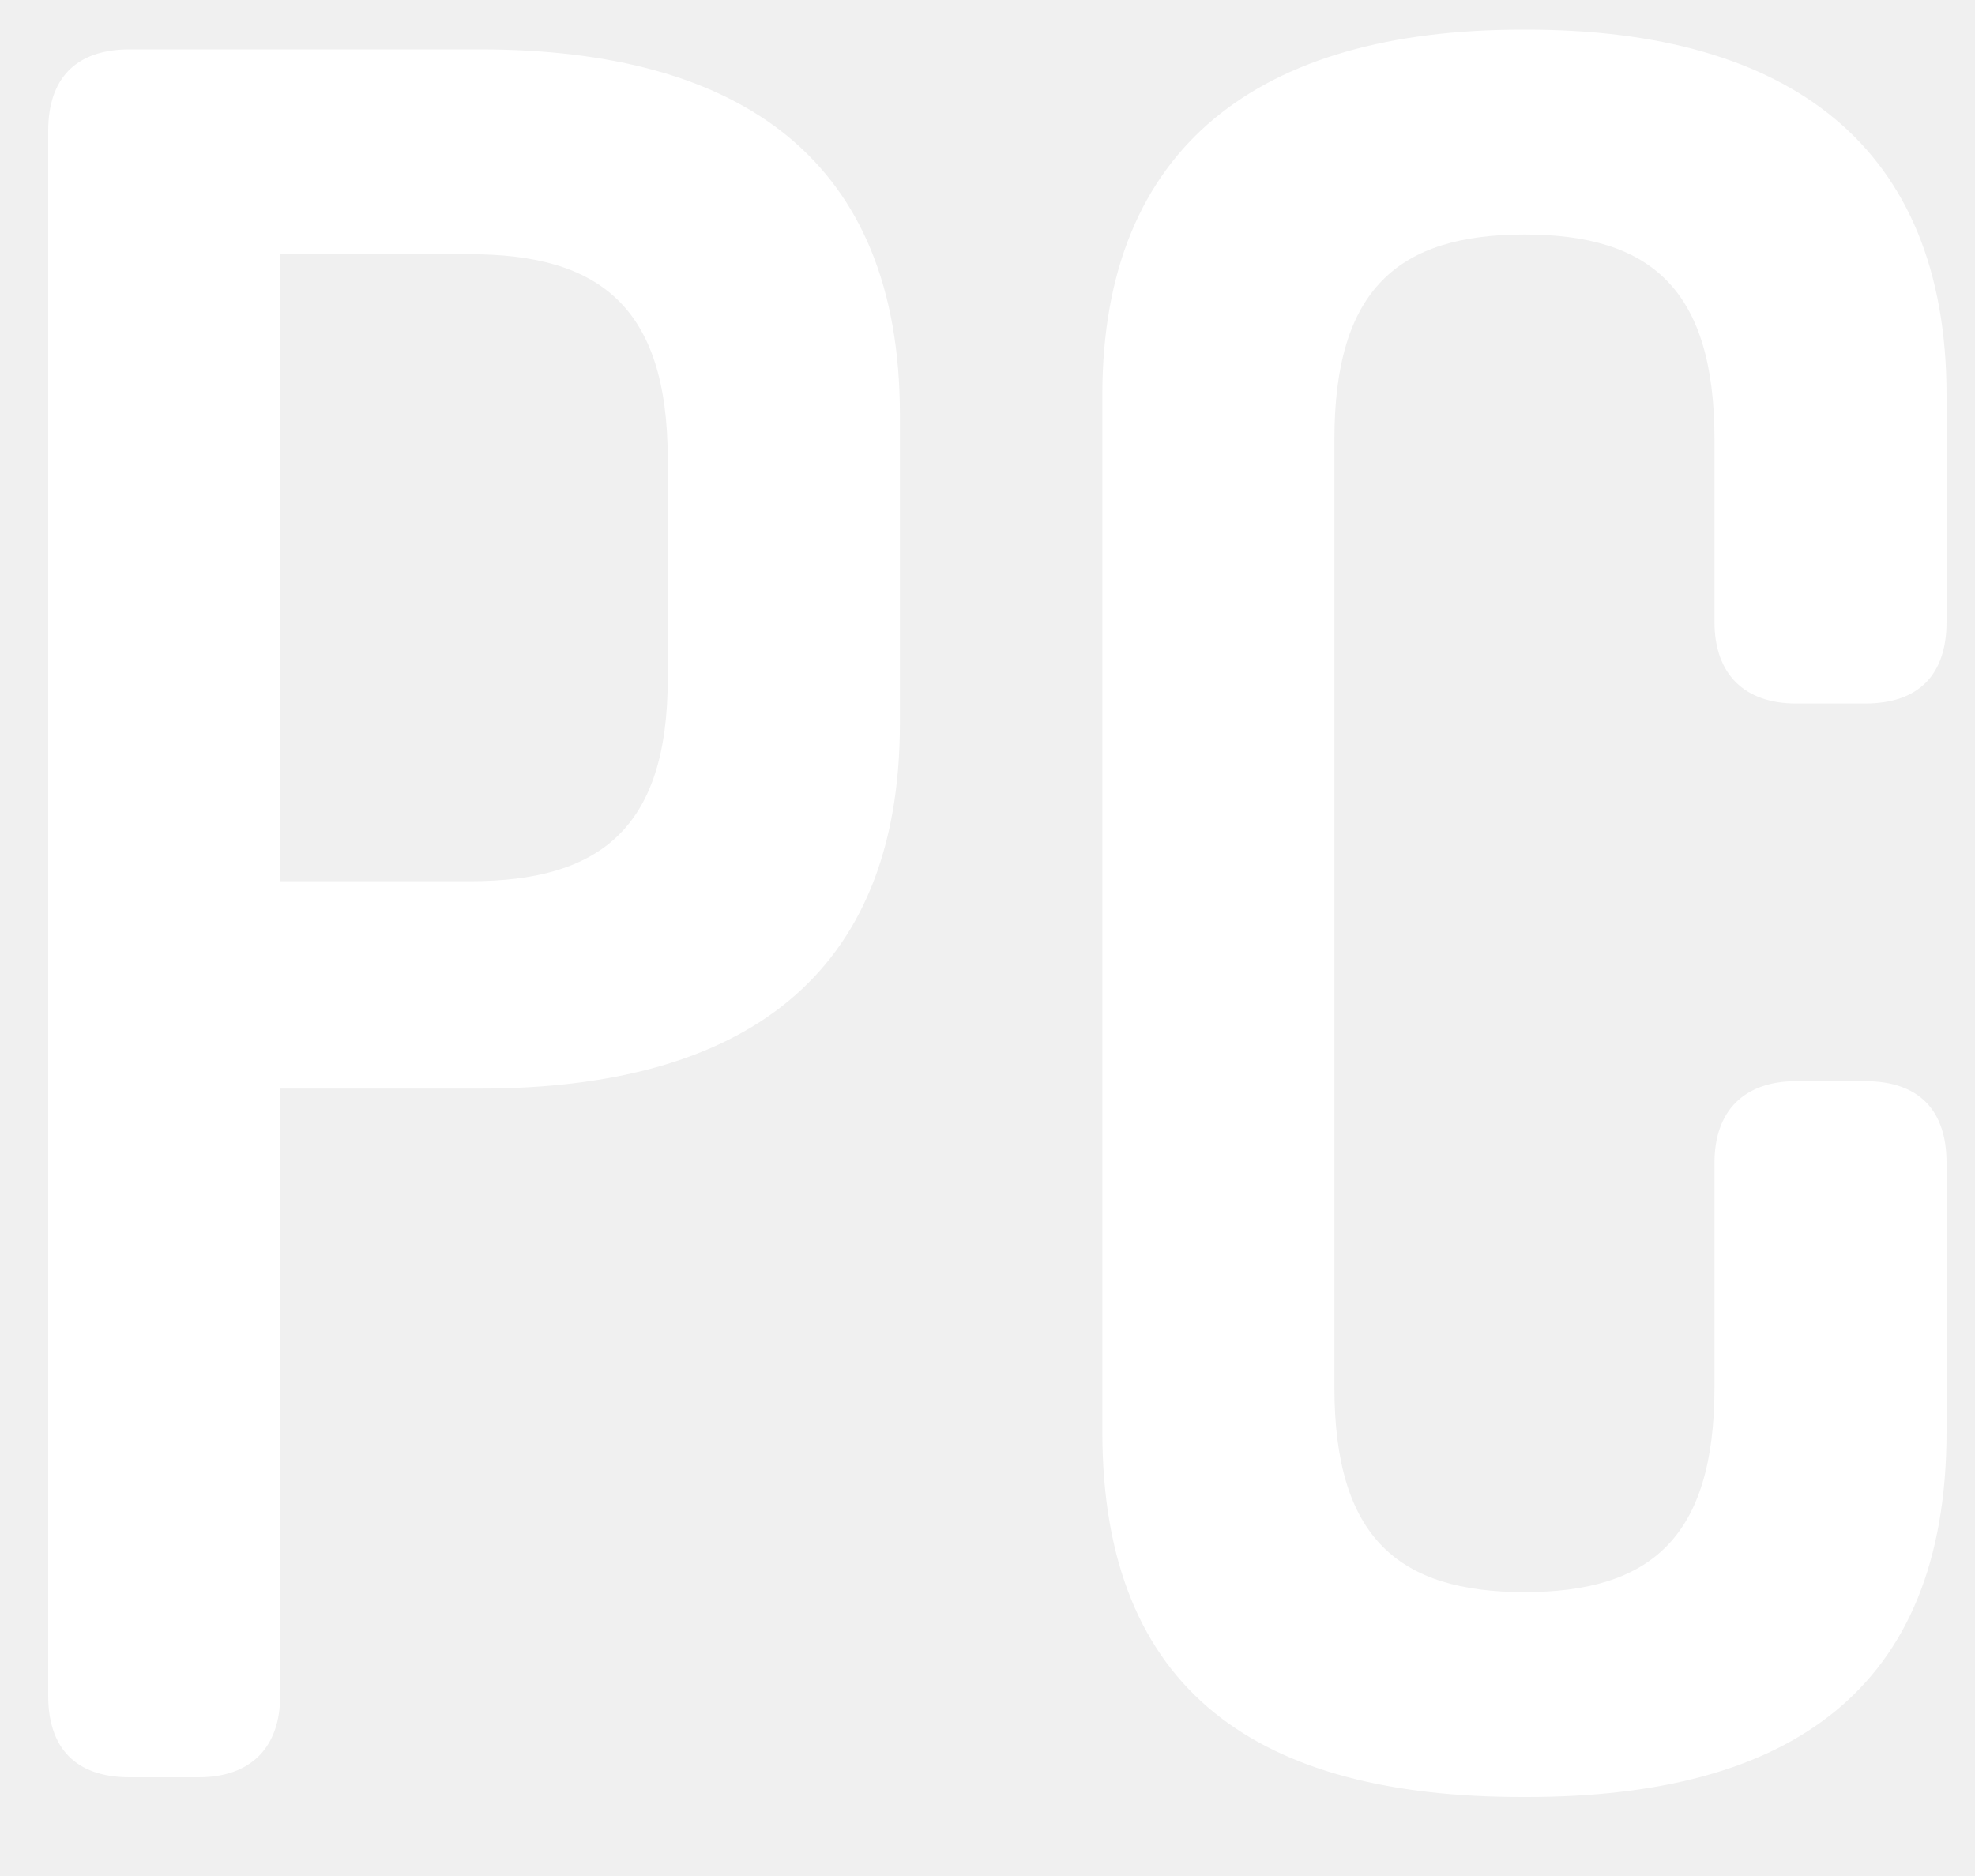
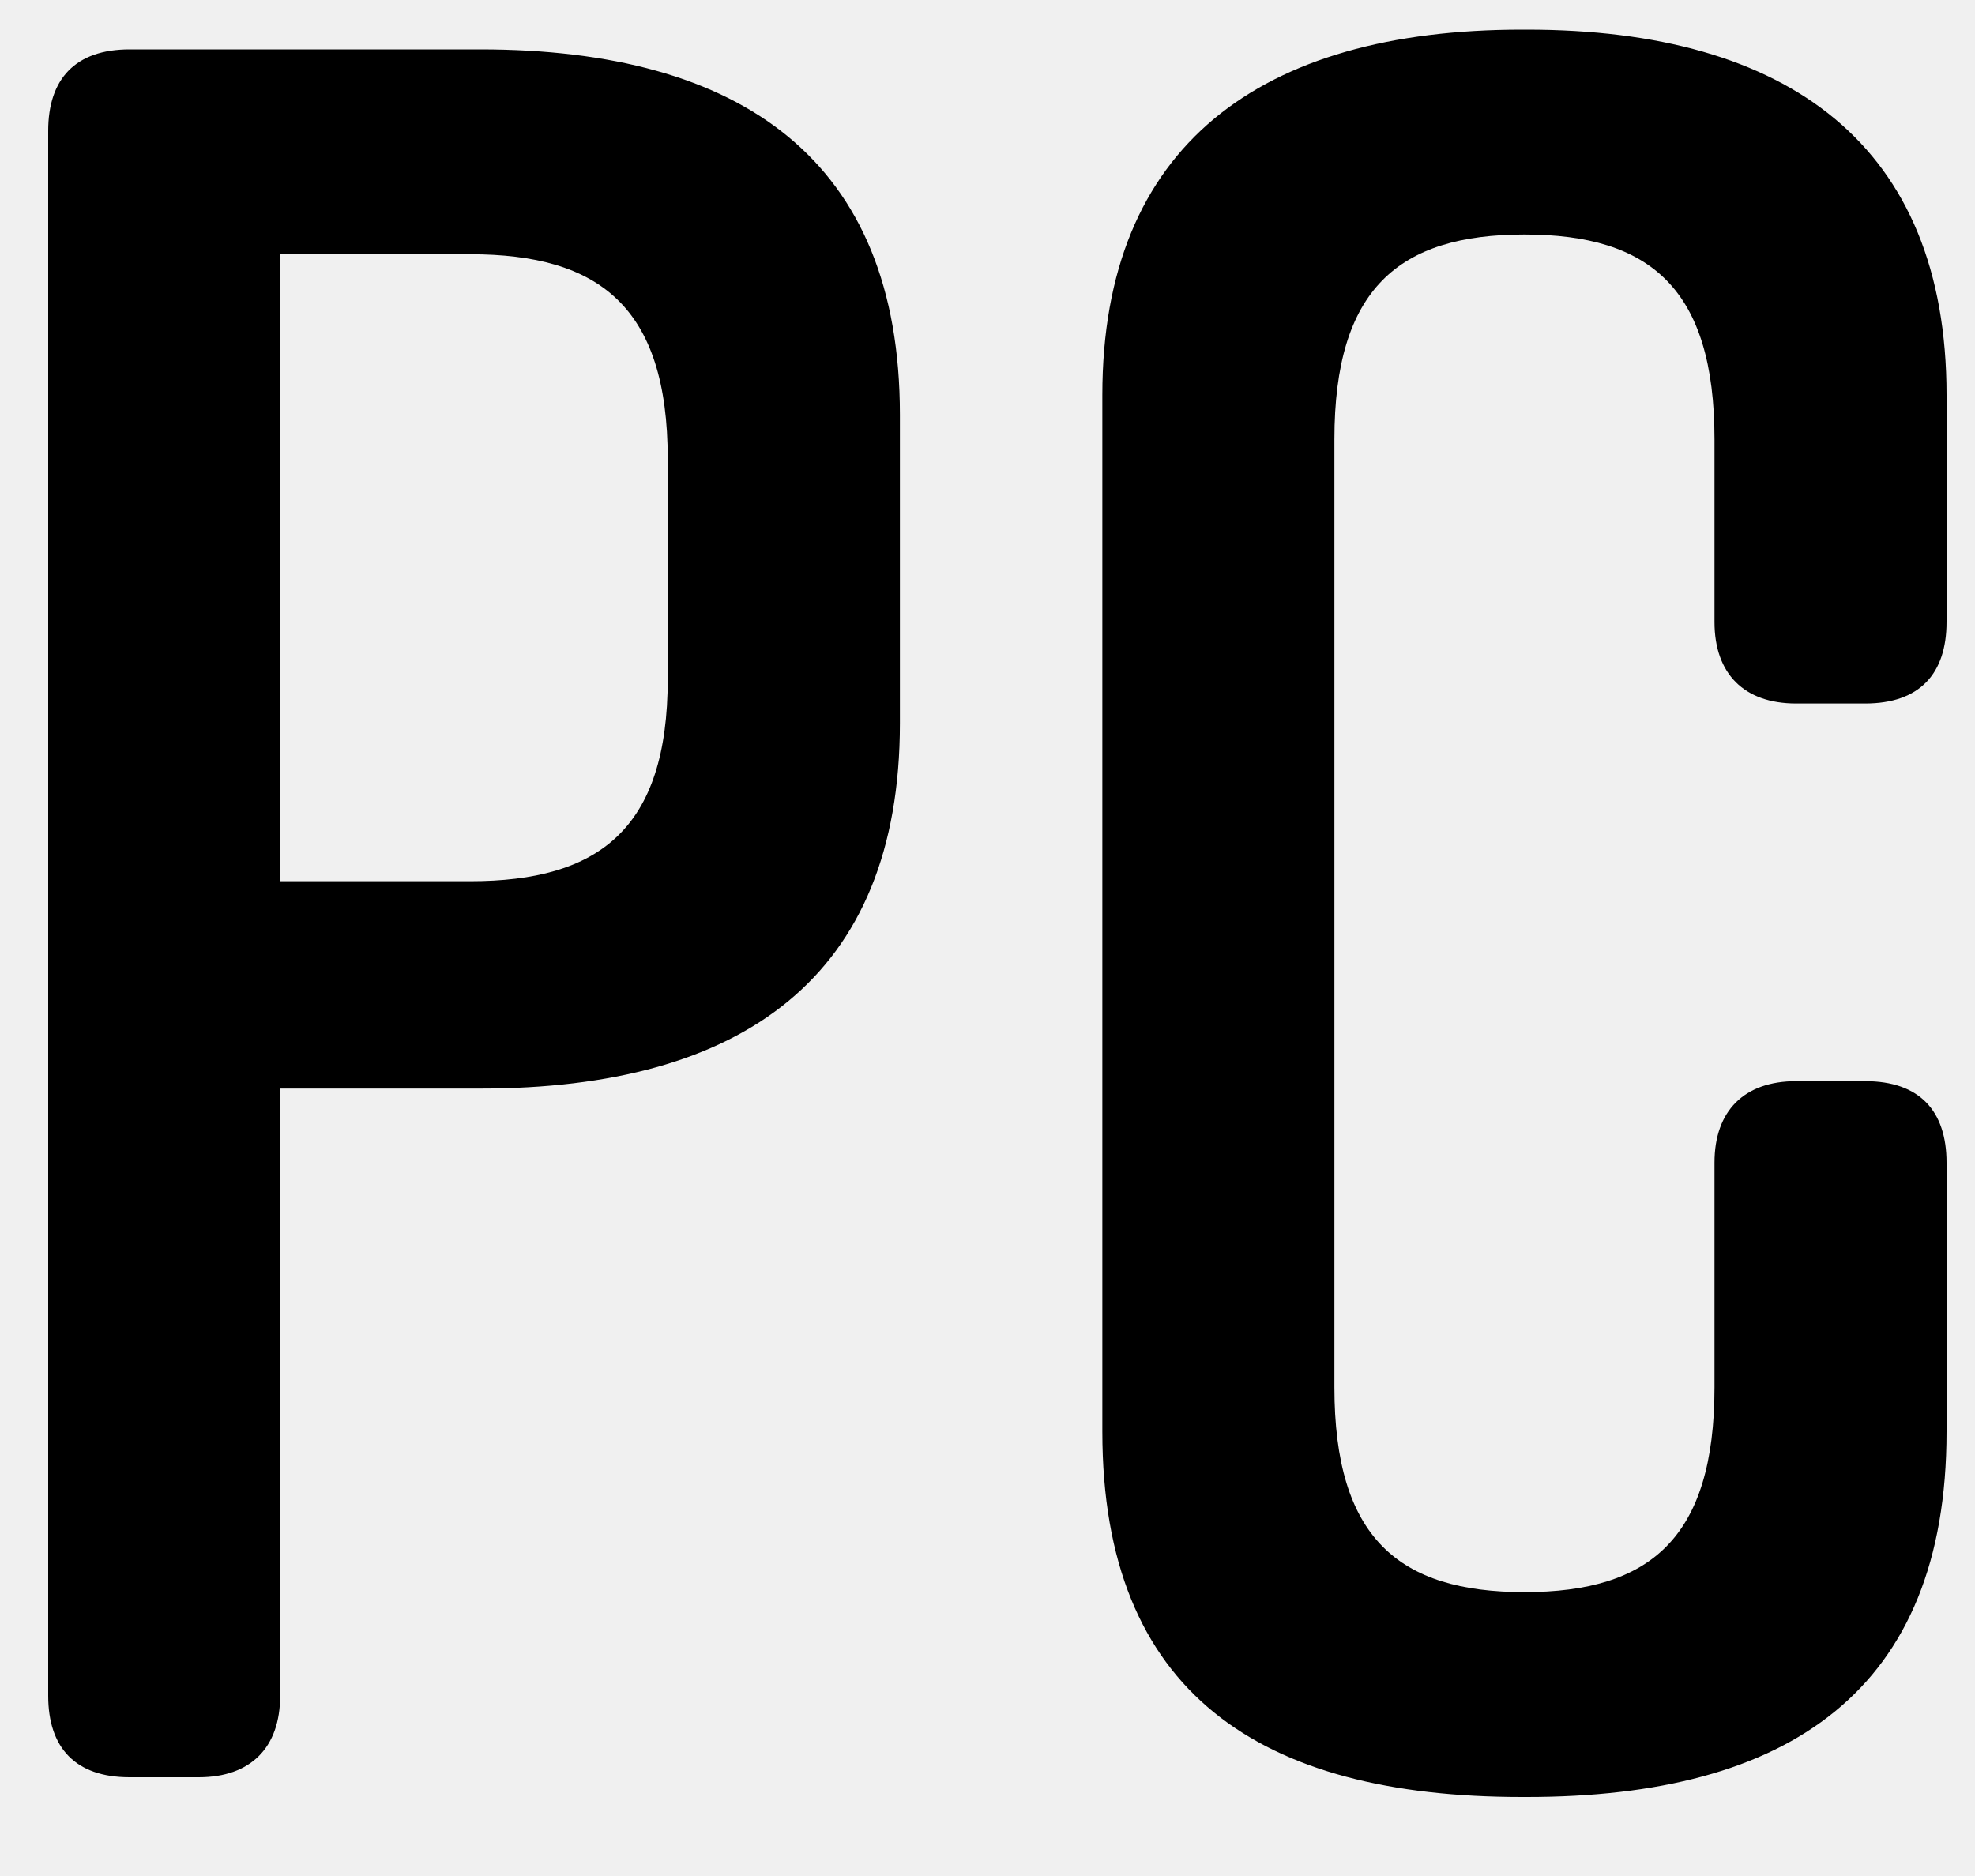
- <svg xmlns="http://www.w3.org/2000/svg" className=" hover:text-gray-900 dark:hover:text-gray-400" viewBox="0 0 20 19" version="1.1">
+ <svg xmlns="http://www.w3.org/2000/svg" className="text-black" viewBox="0 0 20 19" version="1.1">
  <g id="Symbols" stroke="none" strokeWidth="1" fill="none" fillRule="evenodd">
-     <g id="ic/feature/pc" transform="translate(-20, -21)" fill="#FFFFFF" fillRule="nonzero">
+     <g id="ic/feature/pc" transform="translate(-20, -21)" fill="#000">
      <path d="M24.863,21.5 C27.512,21.5 29.113,22.625 29.113,25.2 L29.113,28.325 C29.113,30.9 27.512,32.025 24.863,32.025 L22.837,32.025 L22.837,38.175 C22.837,38.7 22.538,39 22.012,39 L21.312,39 C20.762,39 20.488,38.7 20.488,38.175 L20.488,22.325 C20.488,21.8 20.762,21.5 21.312,21.5 L24.863,21.5 Z M26.762,27.875 L26.762,25.65 C26.762,24.1 26.062,23.575 24.762,23.575 L22.837,23.575 L22.837,29.925 L24.762,29.925 C26.062,29.925 26.762,29.4 26.762,27.875 Z M38.888,31.95 C39.438,31.95 39.712,32.25 39.712,32.775 L39.712,35.5 C39.712,38.125 38.112,39.2 35.462,39.2 L35.413,39.2 C32.763,39.2 31.163,38.15 31.163,35.5 L31.163,25 C31.163,22.475 32.763,21.3 35.413,21.3 L35.462,21.3 C38.112,21.3 39.712,22.475 39.712,25 L39.712,27.3 C39.712,27.825 39.438,28.125 38.888,28.125 L38.188,28.125 C37.663,28.125 37.362,27.825 37.362,27.3 L37.362,25.45 C37.362,23.925 36.712,23.375 35.438,23.375 C34.163,23.375 33.513,23.925 33.513,25.45 L33.513,35.05 C33.513,36.575 34.163,37.125 35.438,37.125 C36.712,37.125 37.362,36.575 37.362,35.05 L37.362,32.775 C37.362,32.25 37.663,31.95 38.188,31.95 L38.888,31.95 Z" id="PC" />
    </g>
  </g>
</svg>
